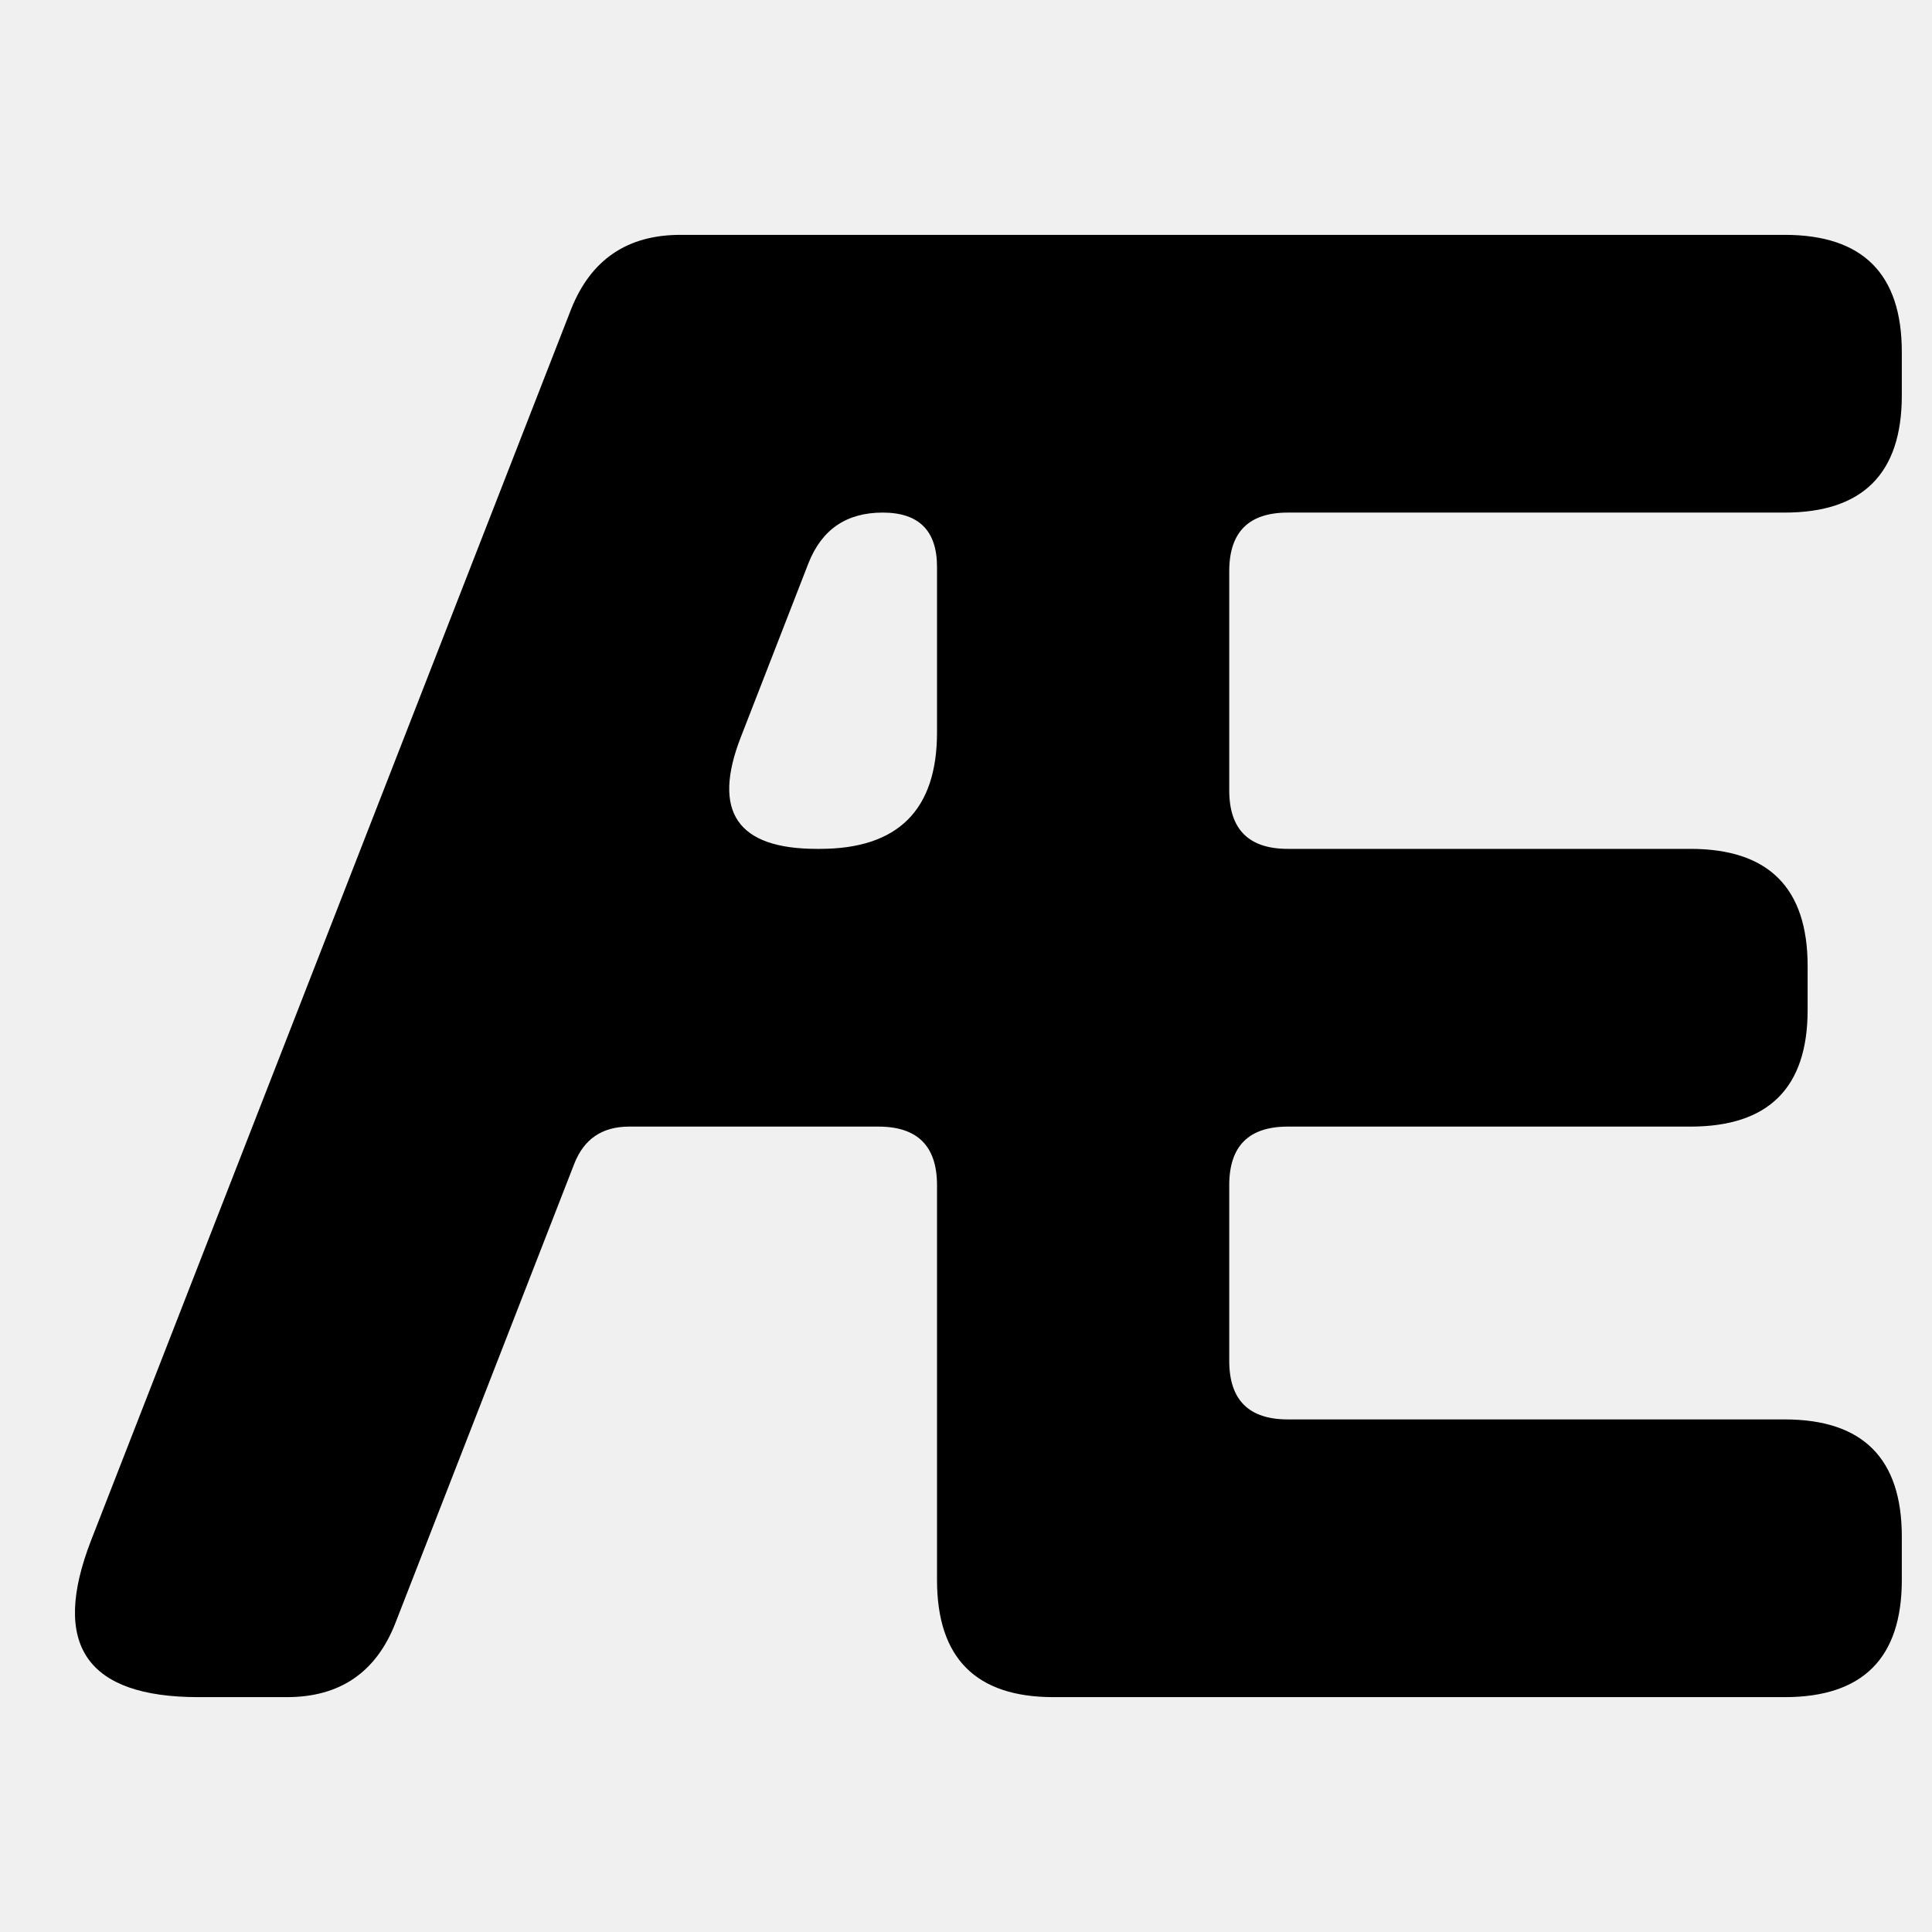
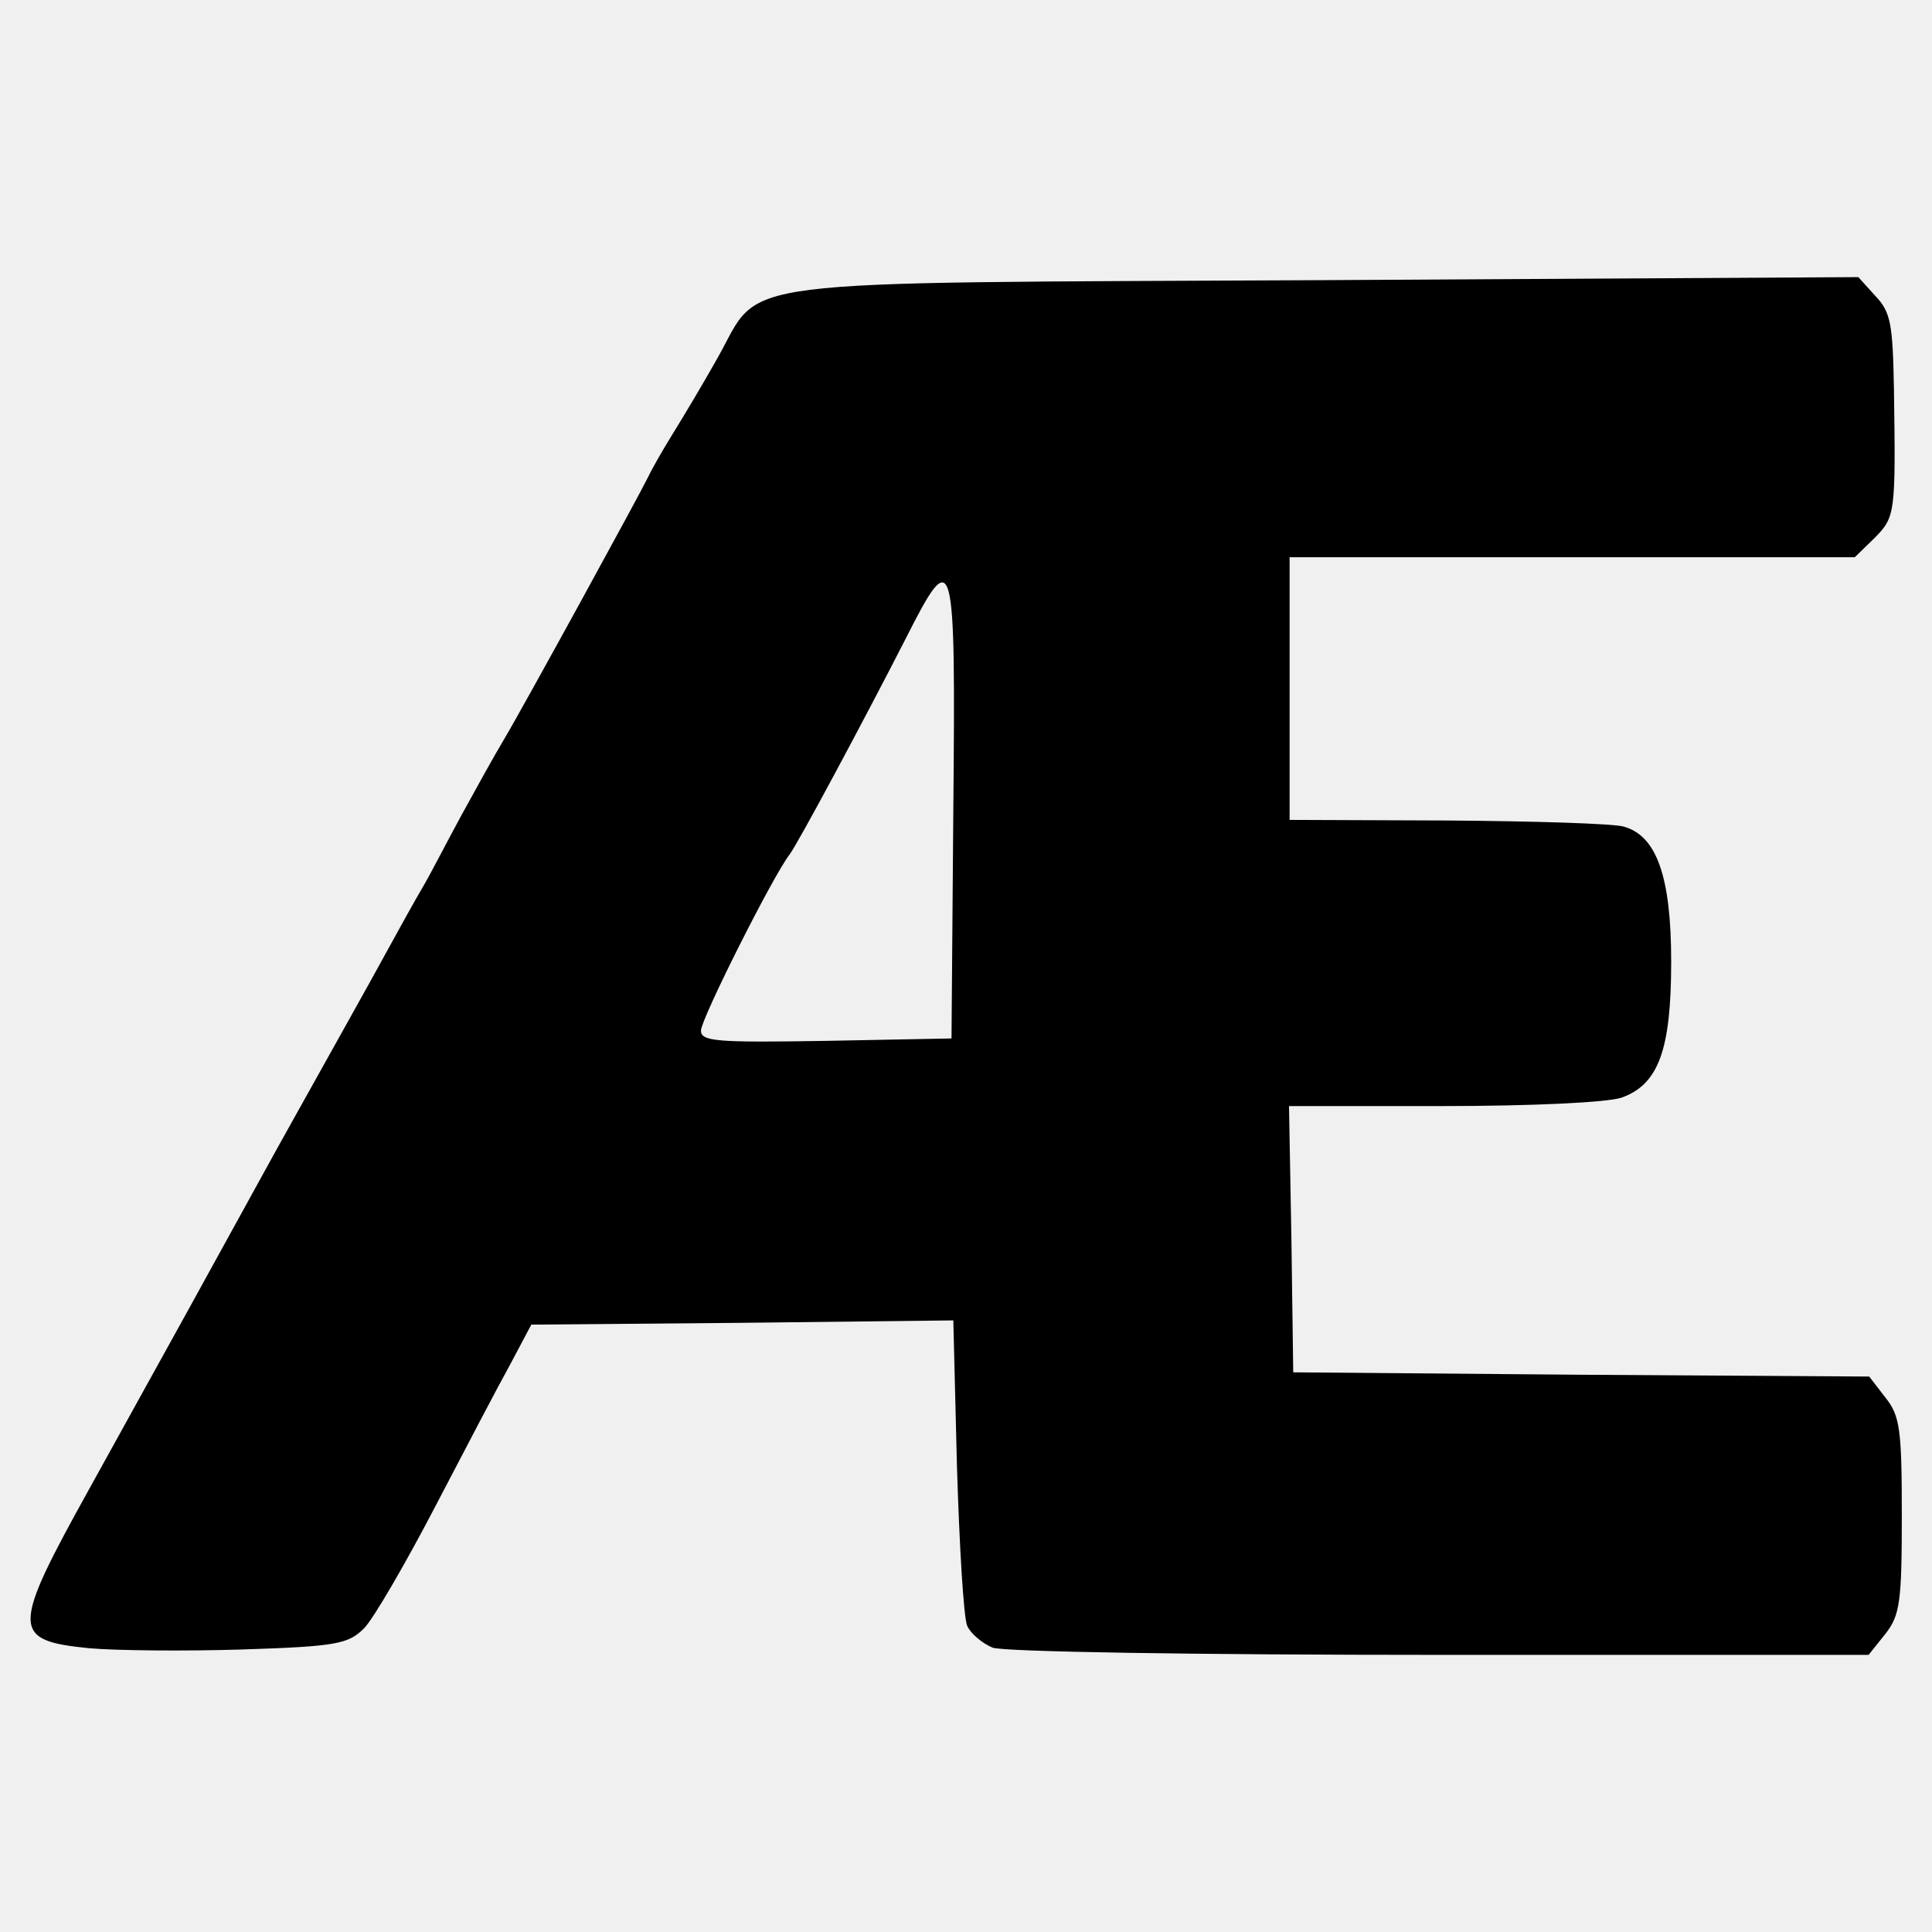
<svg xmlns="http://www.w3.org/2000/svg" viewBox="0 0 32 32">
  <style>path{fill:#000}@media (prefers-color-scheme:dark){path{fill:#fff}}</style>
-   <path fill-rule="evenodd" d="M1.51 25.51L9.46 5.12Q9.95 3.89 11.27 3.89L29.56 3.89Q31.5 3.89 31.5 5.83L31.5 6.55Q31.5 8.49 29.56 8.49L21.33 8.49Q20.36 8.49 20.36 9.46L20.36 13.09Q20.36 14.06 21.33 14.06L28 14.06Q29.94 14.06 29.94 16L29.94 16.73Q29.94 18.66 28 18.66L21.33 18.66Q20.36 18.66 20.36 19.63L20.36 22.54Q20.36 23.51 21.33 23.51L29.56 23.51Q31.5 23.51 31.5 25.45L31.5 26.17Q31.5 28.11 29.56 28.11L17.45 28.11Q15.52 28.11 15.52 26.17L15.52 19.63Q15.52 18.66 14.55 18.66L10.42 18.66Q9.75 18.66 9.51 19.28L6.55 26.88Q6.07 28.11 4.75 28.11L3.29 28.11Q0.5 28.11 1.51 25.51ZM13.53 14.06L13.58 14.06Q15.52 14.06 15.52 12.13L15.52 9.39Q15.52 8.49 14.62 8.49L14.62 8.49Q13.72 8.49 13.39 9.33L12.27 12.21Q11.55 14.06 13.53 14.06Z" />
+   <path d="M1.48 27.3C0.18 27.17 0.18 27 1.49 24.64C2.35 23.09 3.95 20.19 4.36 19.44C4.6 19 5.05 18.2 5.35 17.66S6.1 16.32 6.34 15.88S6.88 14.9 7.01 14.68S7.42 13.91 7.65 13.49S8.19 12.51 8.34 12.26C8.68 11.69 10.6 8.18 10.73 7.91C10.78 7.8 10.96 7.48 11.14 7.19S11.66 6.33 11.89 5.92C12.64 4.59 11.86 4.69 21.95 4.64L30.78 4.59L31.06 4.9C31.32 5.17 31.35 5.37 31.37 6.46C31.4 8.52 31.39 8.56 31.05 8.91L30.72 9.23H26.04H21.36V11.4V13.58L23.96 13.59C25.39 13.6 26.71 13.64 26.89 13.69C27.44 13.84 27.68 14.52 27.68 15.93C27.68 17.39 27.47 17.96 26.86 18.18C26.63 18.26 25.37 18.32 23.9 18.32H21.35L21.39 20.53L21.42 22.73L26.19 22.77L30.96 22.8L31.23 23.15C31.47 23.45 31.5 23.68 31.5 25.1C31.5 26.53 31.47 26.75 31.23 27.06L30.95 27.41H23.86C19.84 27.41 16.62 27.36 16.44 27.29C16.27 27.22 16.08 27.06 16.02 26.93C15.96 26.79 15.89 25.6 15.85 24.28L15.79 21.87L12.3 21.91L8.8 21.94L8.45 22.6C8.25 22.96 7.69 24.03 7.2 24.97S6.18 26.82 6.03 26.97C5.77 27.23 5.57 27.27 4.03 27.32C3.09 27.35 1.94 27.34 1.48 27.3ZM15.79 13.41C15.83 9.11 15.8 9 15 10.58C14.3 11.95 13.21 13.98 13.08 14.15C12.8 14.51 11.61 16.88 11.61 17.07C11.61 17.25 11.87 17.27 13.68 17.24L15.76 17.2L15.79 13.41Z" />
</svg>
